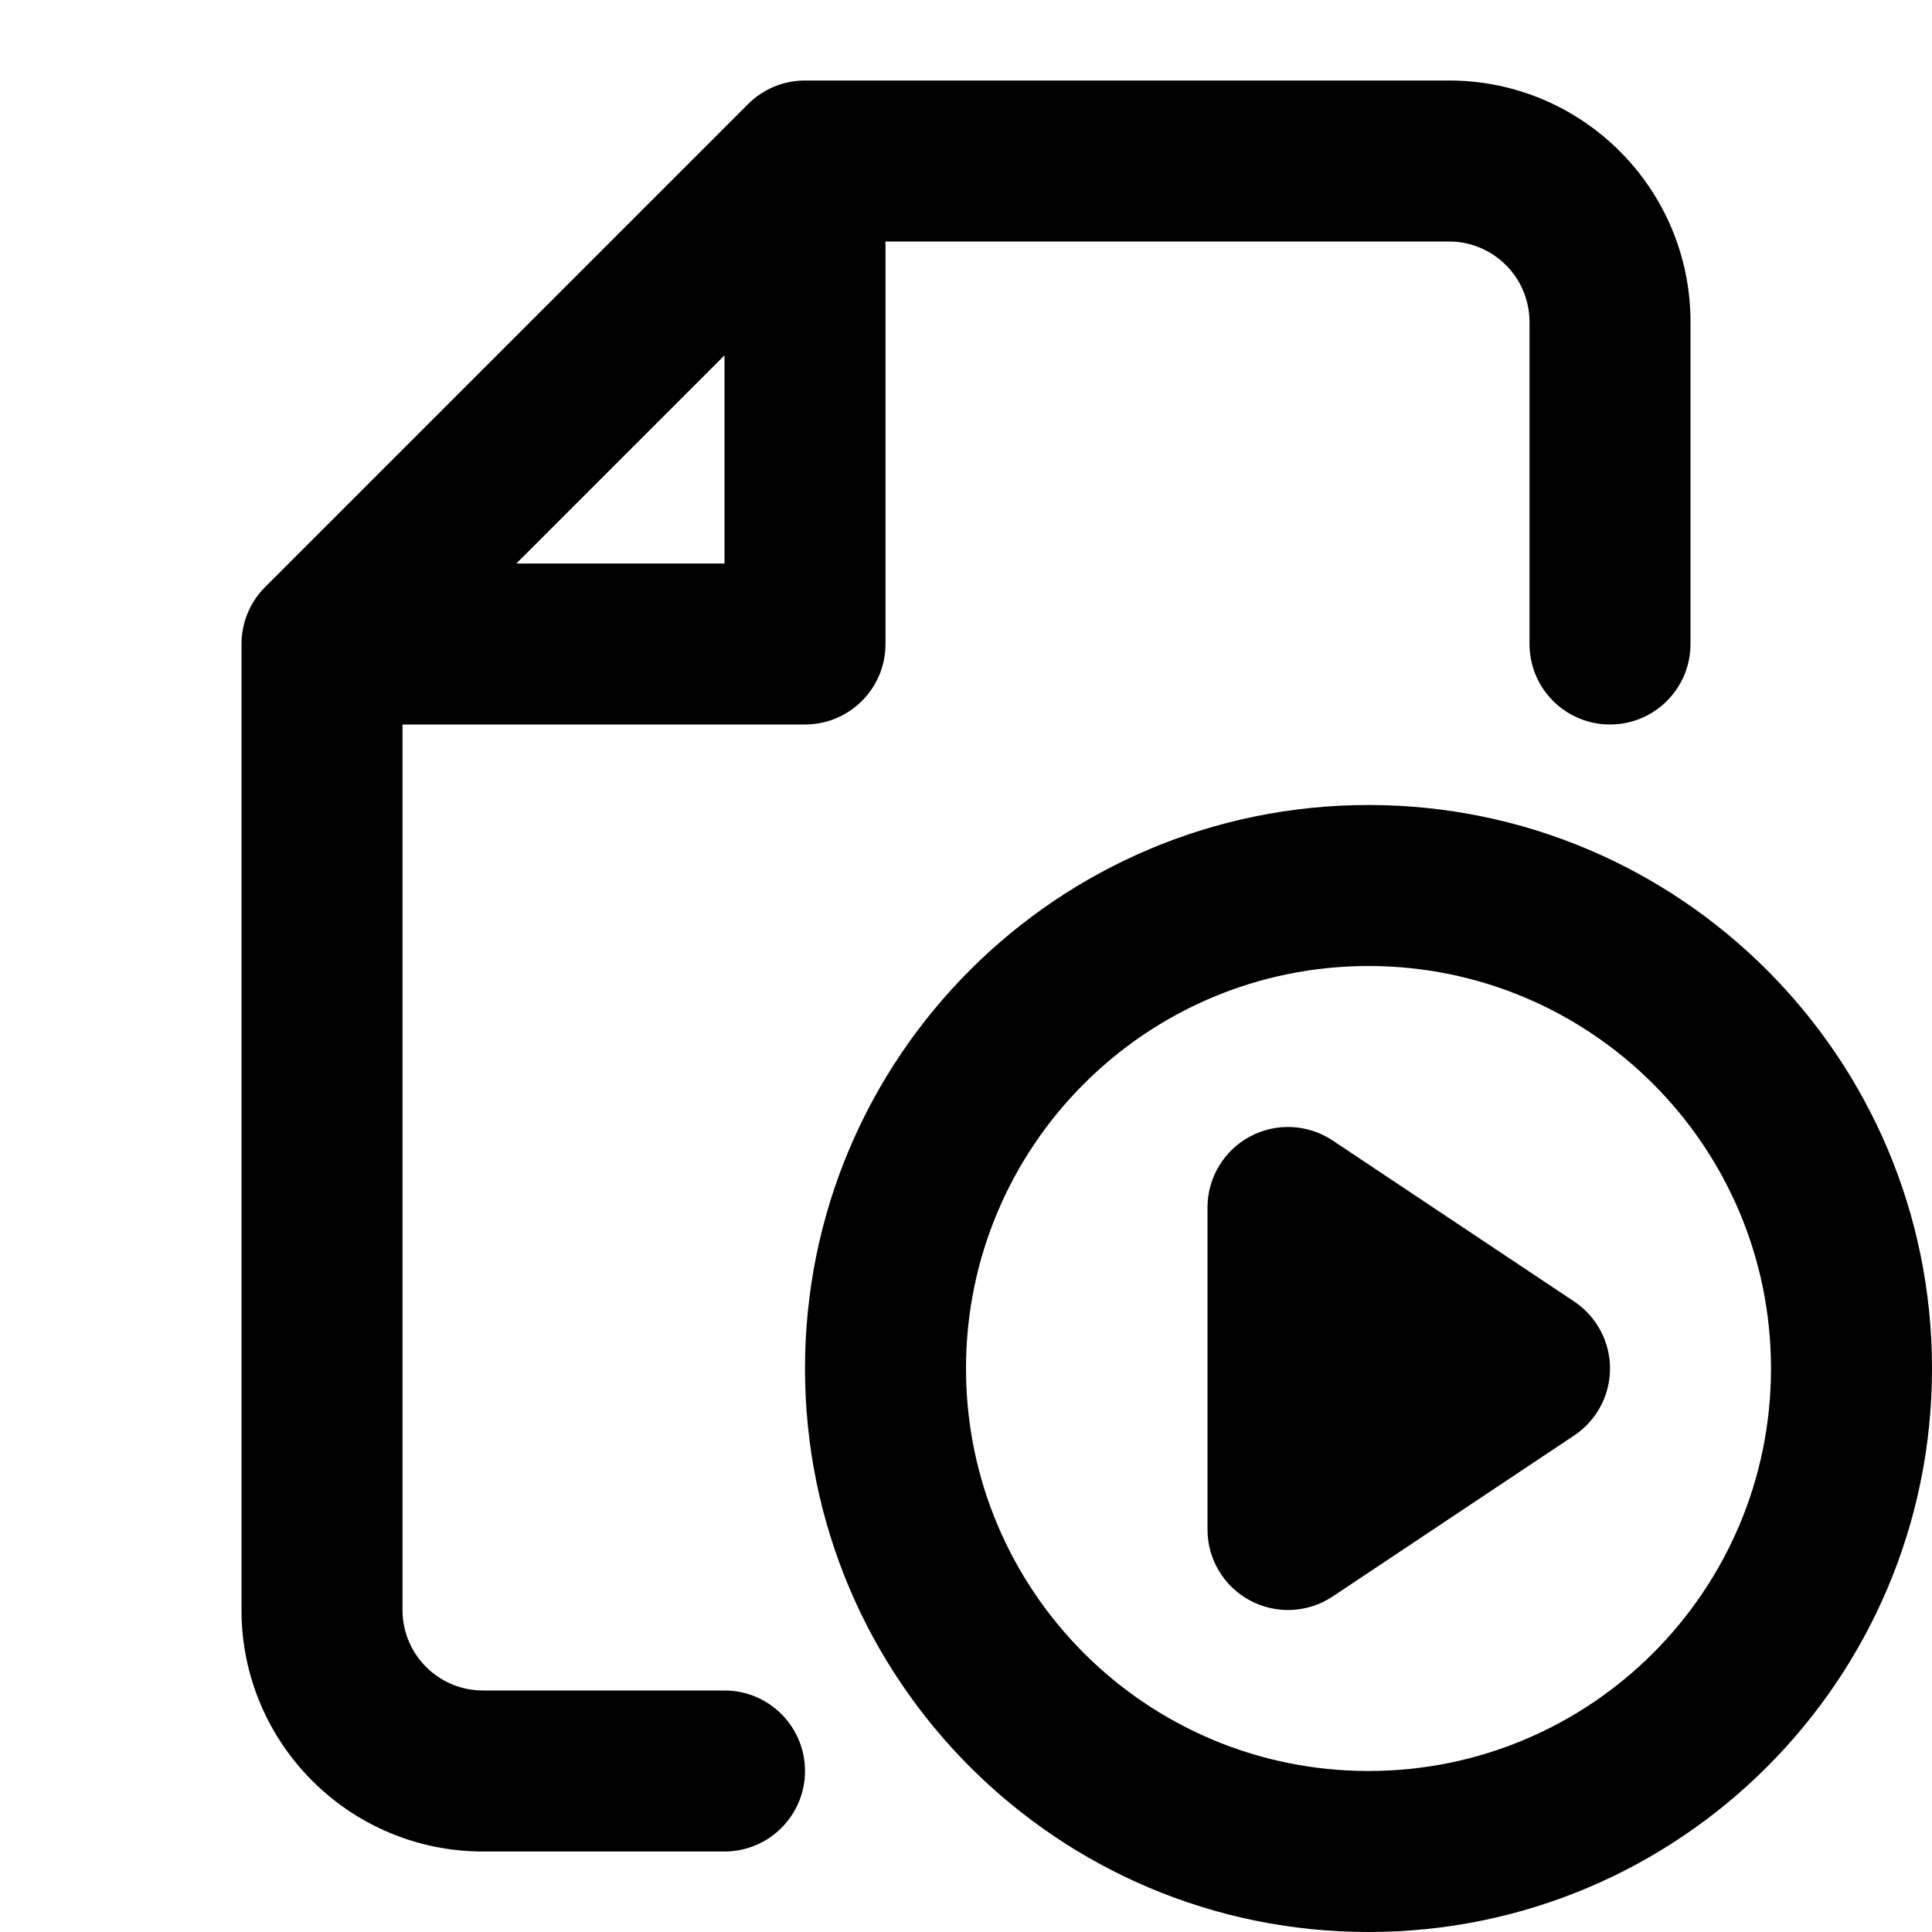
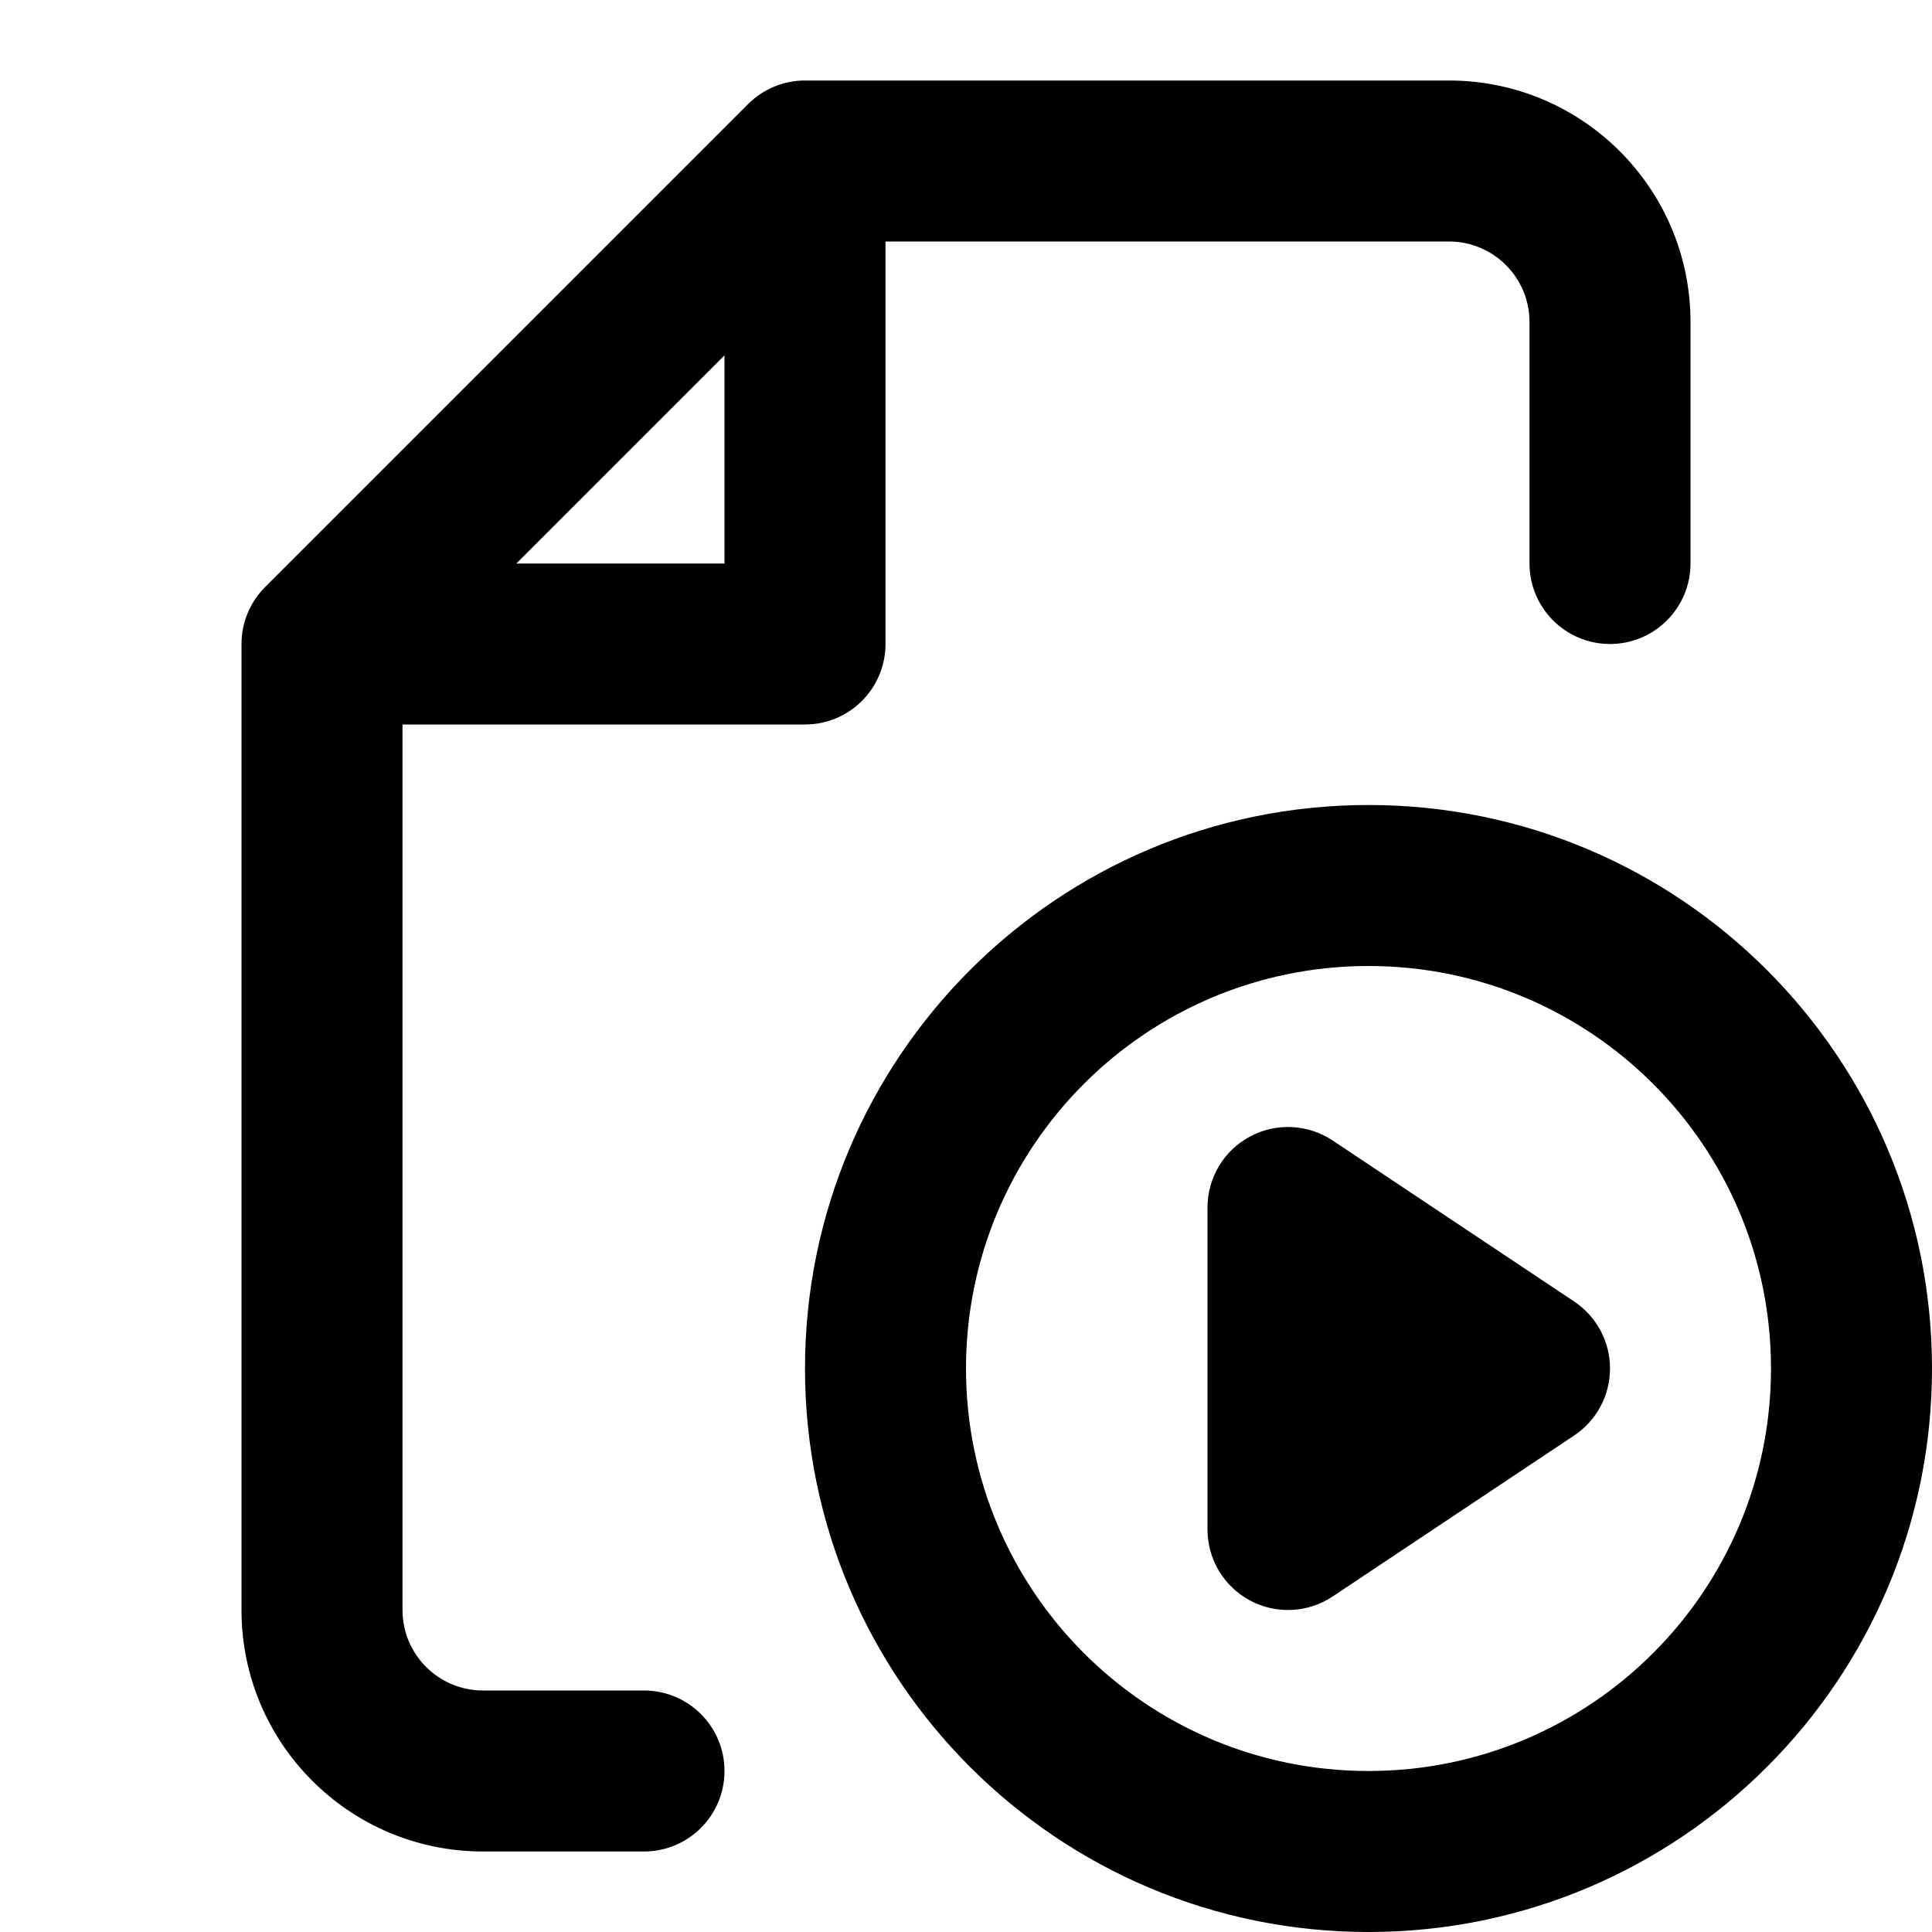
<svg xmlns="http://www.w3.org/2000/svg" width="24" height="24" fill="none">
-   <path fill-rule="evenodd" clip-rule="evenodd" d="M10 1a1 1 0 0 0-.707.293l-6 6A1 1 0 0 0 3 8v12a3 3 0 0 0 3 3h3a1 1 0 1 0 0-2H6a1 1 0 0 1-1-1V9h5a1 1 0 0 0 1-1V3h7a1 1 0 0 1 1 1v4a1 1 0 1 0 2 0V4a3 3 0 0 0-3-3h-8zM9 7H6.414L9 4.414V7zm3 10a5 5 0 1 1 10 0 5 5 0 0 1-10 0zm5-7a7 7 0 1 0 0 14 7 7 0 0 0 0-14zm-.445 4.168A1 1 0 0 0 15 15v4a1 1 0 0 0 1.555.832l3-2a1 1 0 0 0 0-1.664l-3-2z" fill="#000" />
+   <path fill-rule="evenodd" clip-rule="evenodd" d="M10 1a1 1 0 0 0-.707.293l-6 6A1 1 0 0 0 3 8v12a3 3 0 0 0 3 3h2a1 1 0 1 0 0-2H6a1 1 0 0 1-1-1V9h5a1 1 0 0 0 1-1V3h7a1 1 0 0 1 1 1v3a1 1 0 1 0 2 0V4a3 3 0 0 0-3-3h-8zM9 7H6.414L9 4.414V7zm3 10a5 5 0 1 1 10 0 5 5 0 0 1-10 0zm5-7a7 7 0 1 0 0 14 7 7 0 0 0 0-14zm-.445 4.168A1 1 0 0 0 15 15v4a1 1 0 0 0 1.555.832l3-2a1 1 0 0 0 0-1.664l-3-2z" fill="#000" />
</svg>
